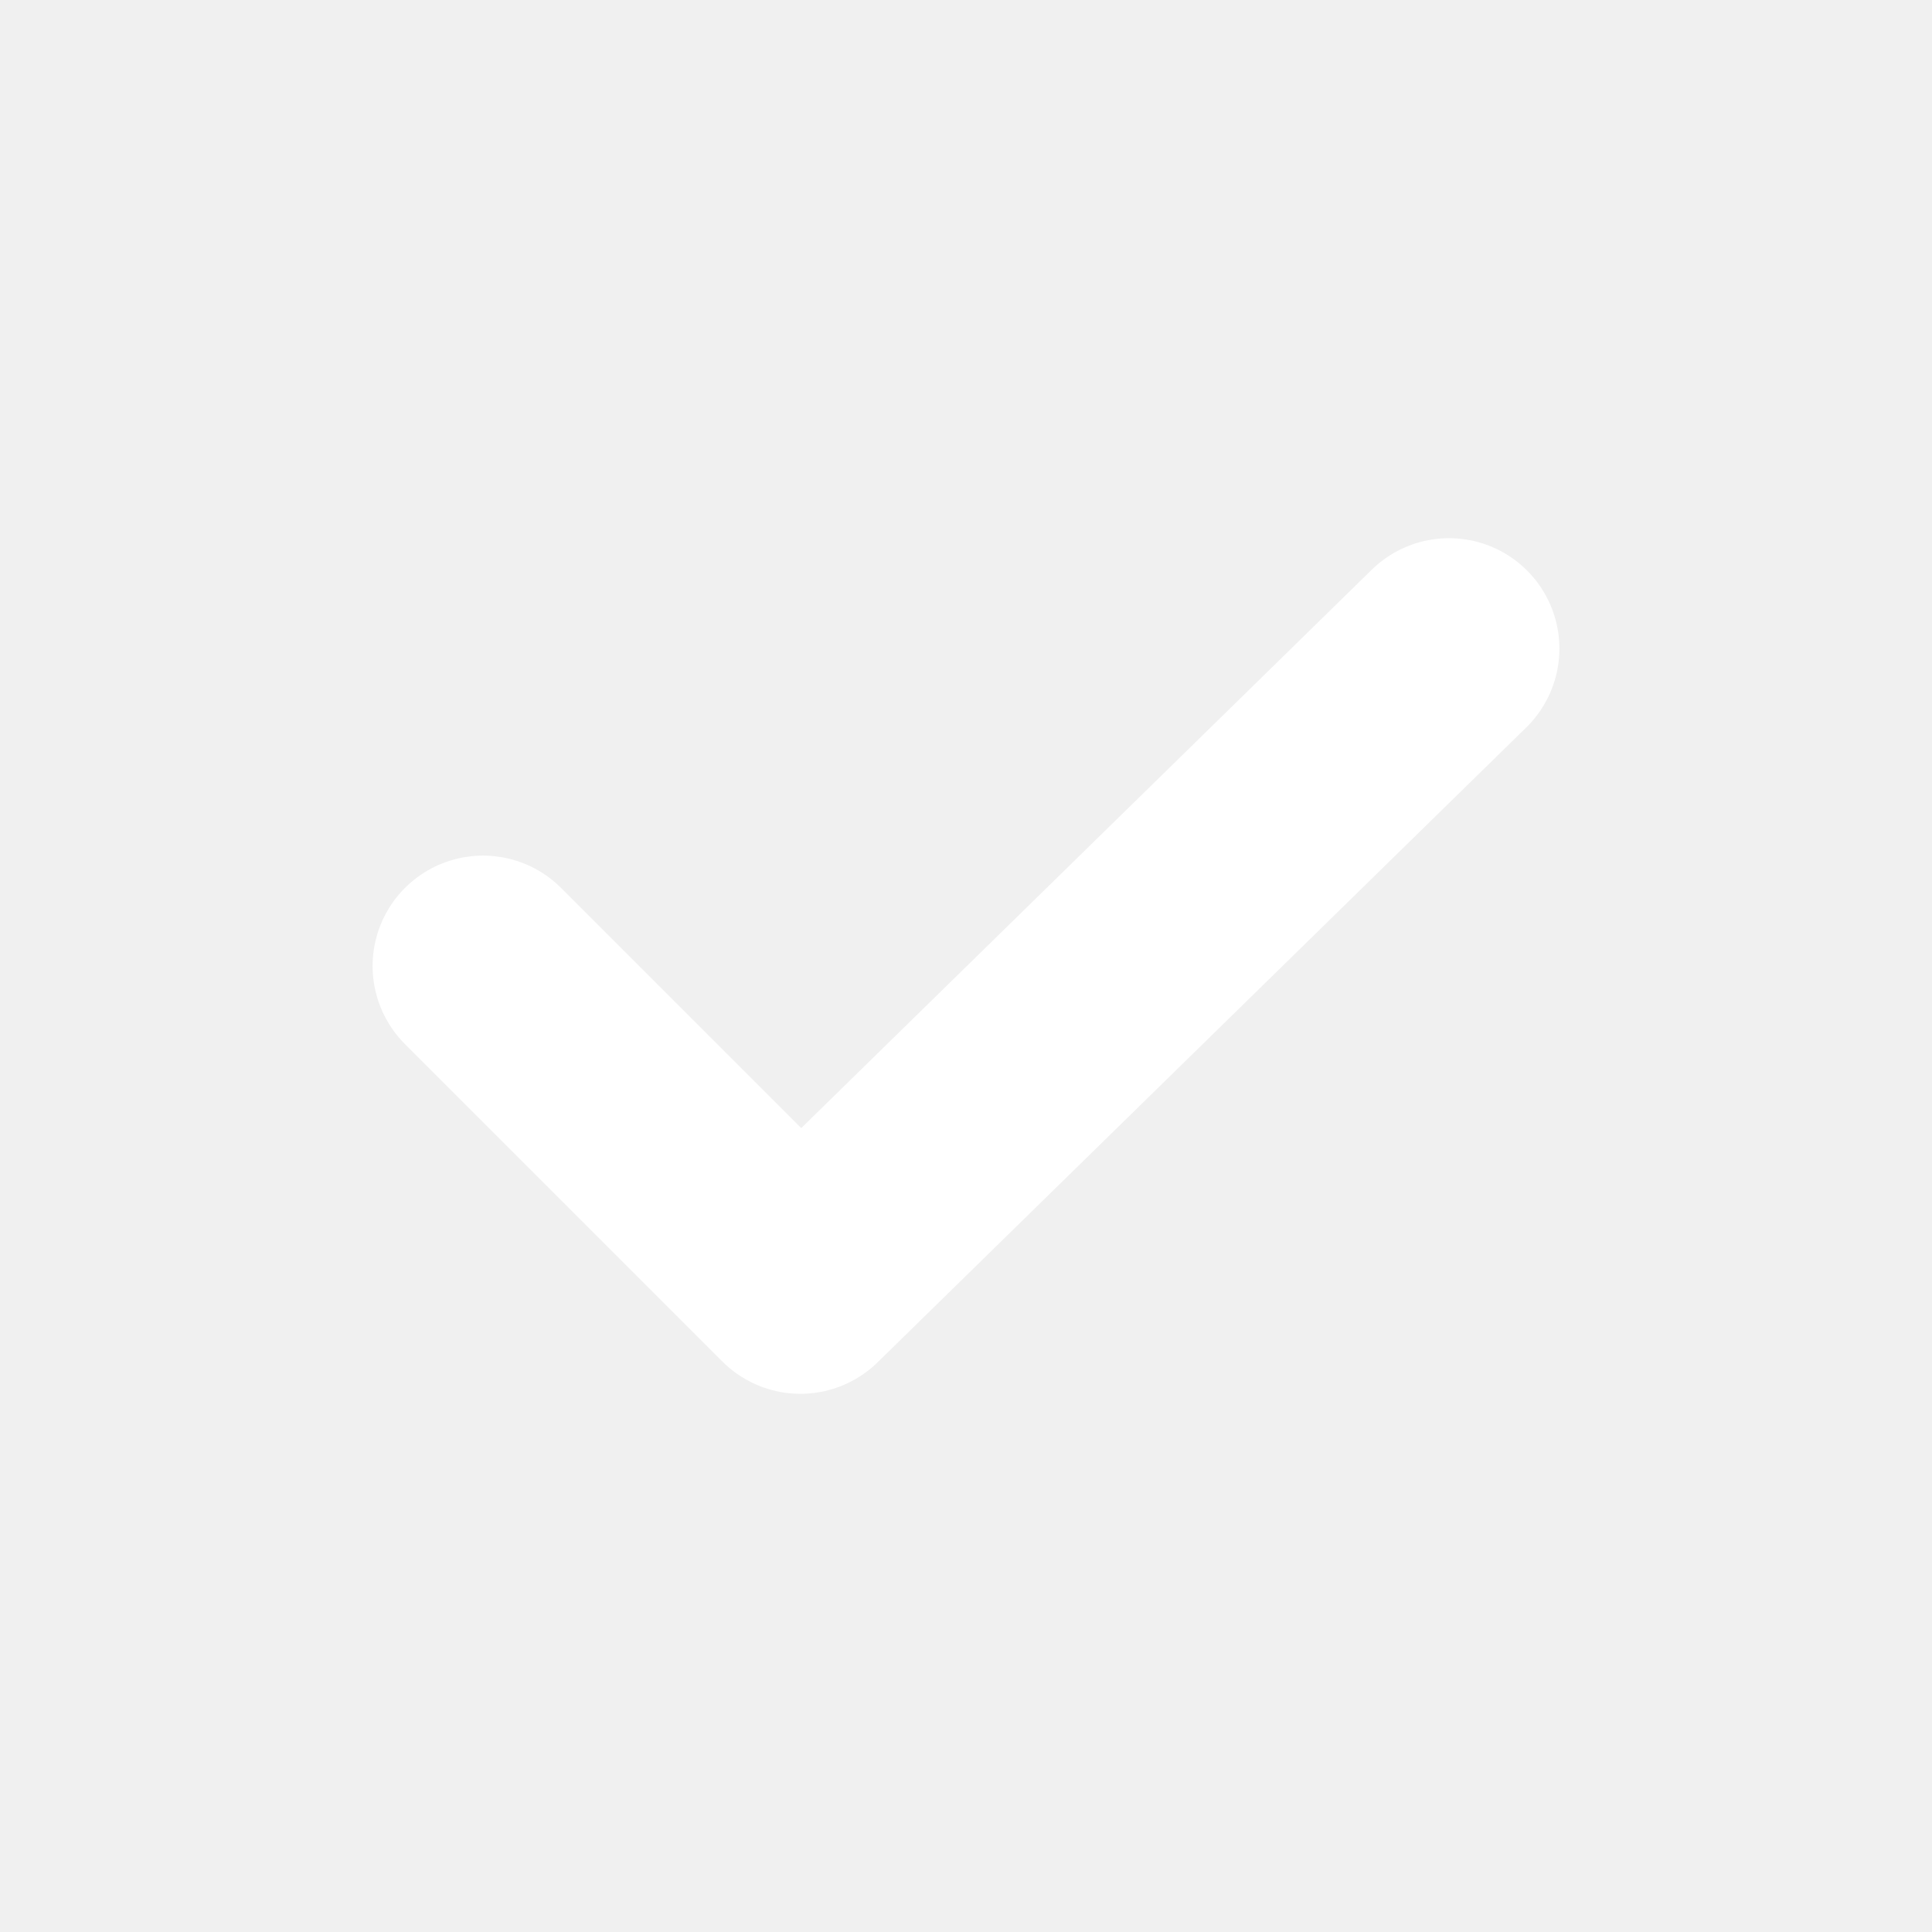
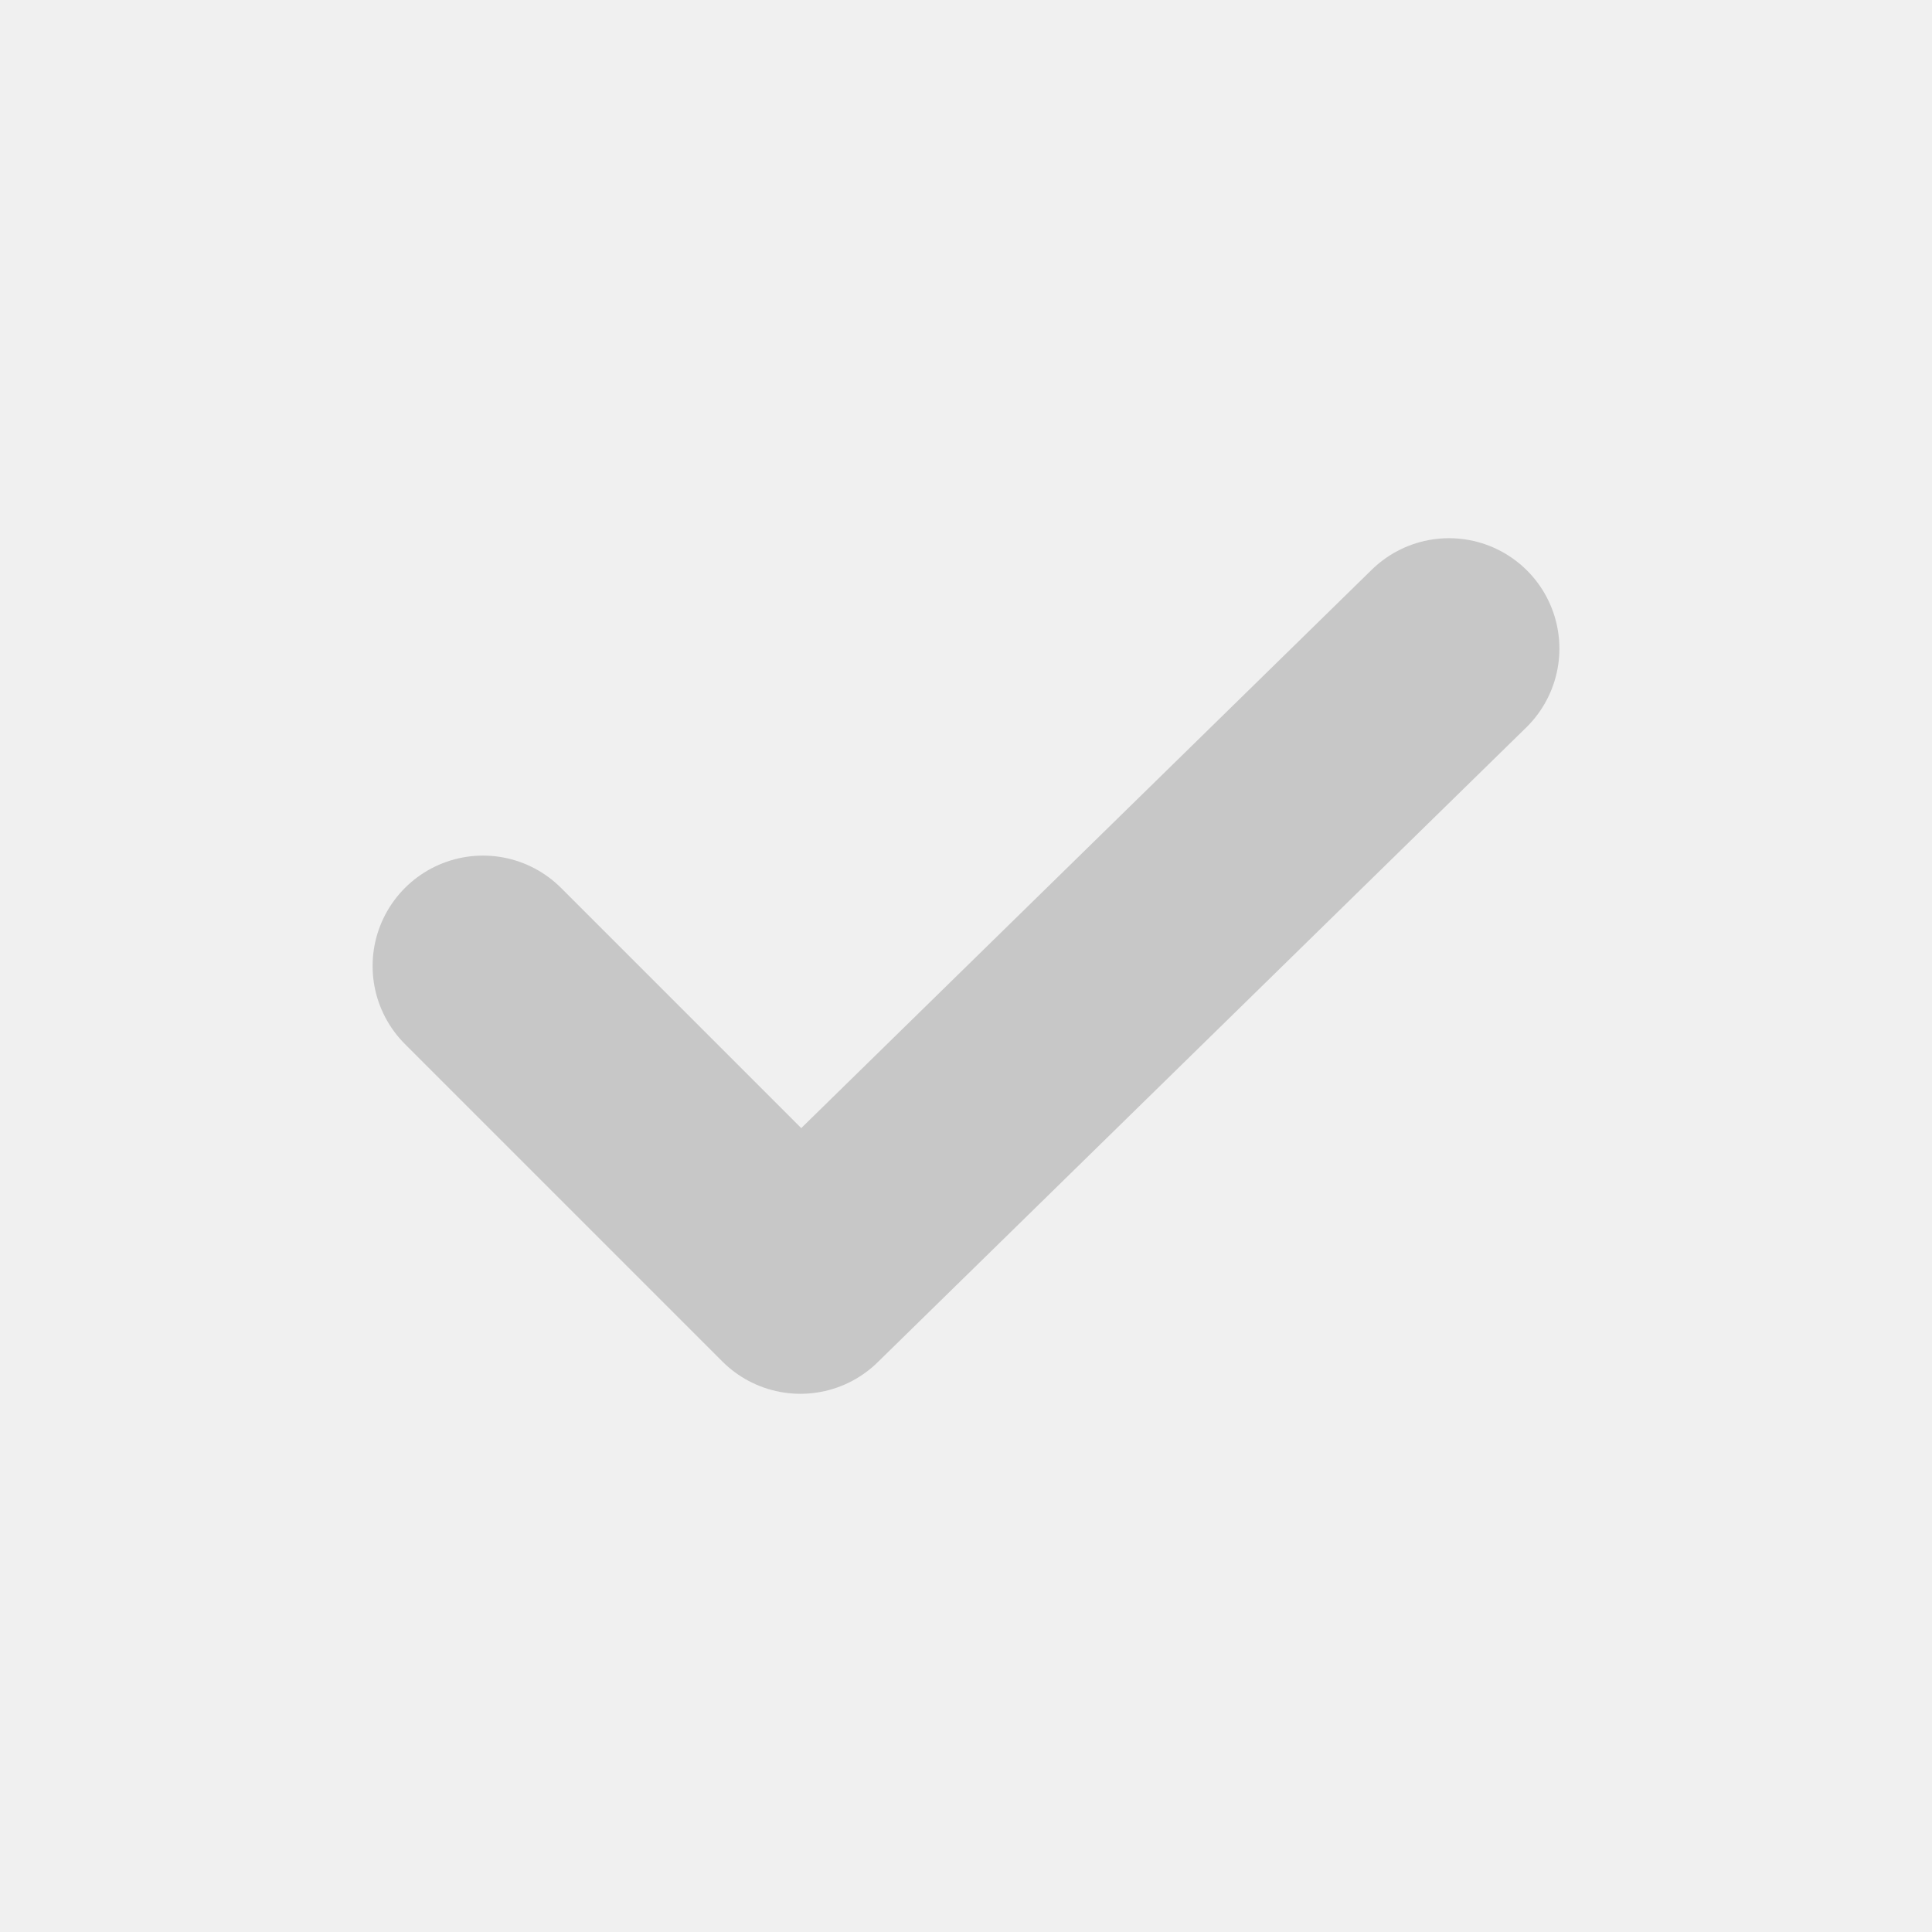
<svg xmlns="http://www.w3.org/2000/svg" width="14" height="14" viewBox="0 0 14 14" fill="none">
-   <path d="m3.5 7 2.3 2.3 4.7-4.6" stroke="white" stroke-width="1.6" stroke-linecap="round" stroke-linejoin="round" />
+   <path d="m3.5 7 2.3 2.3 4.7-4.6" stroke="#c7c7c7" stroke-width="1.6" stroke-linecap="round" stroke-linejoin="round" />
</svg>
